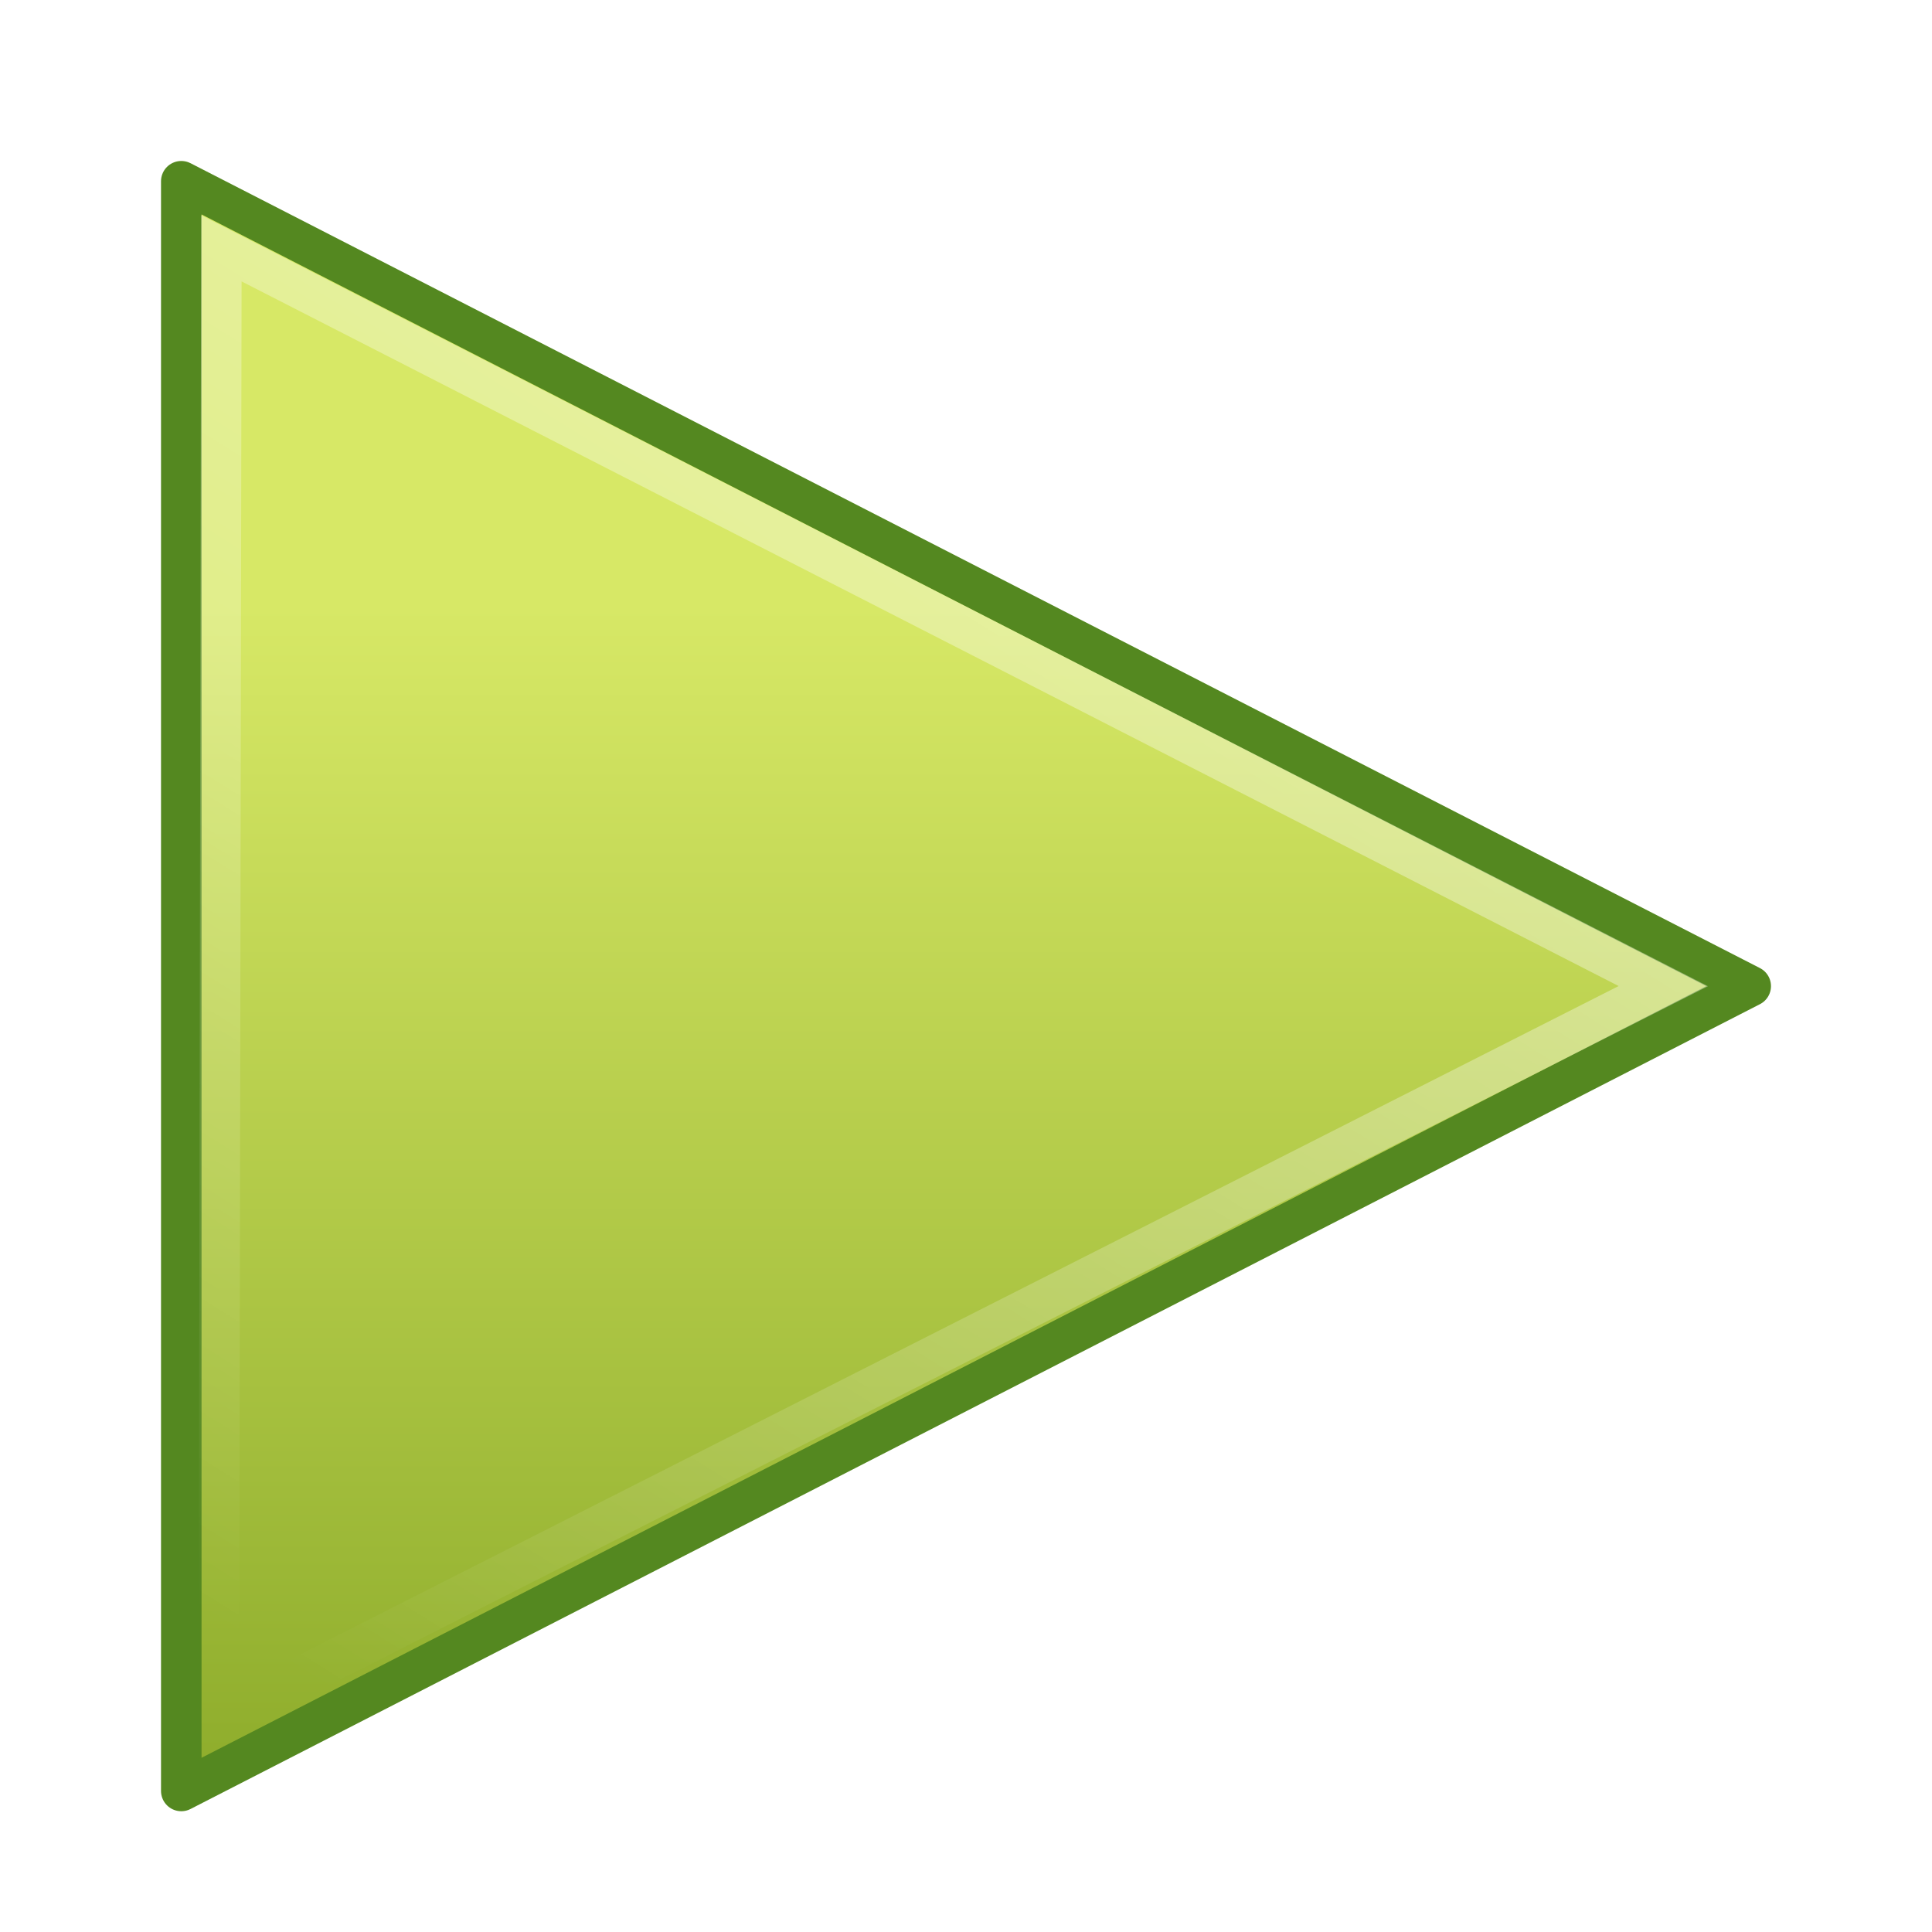
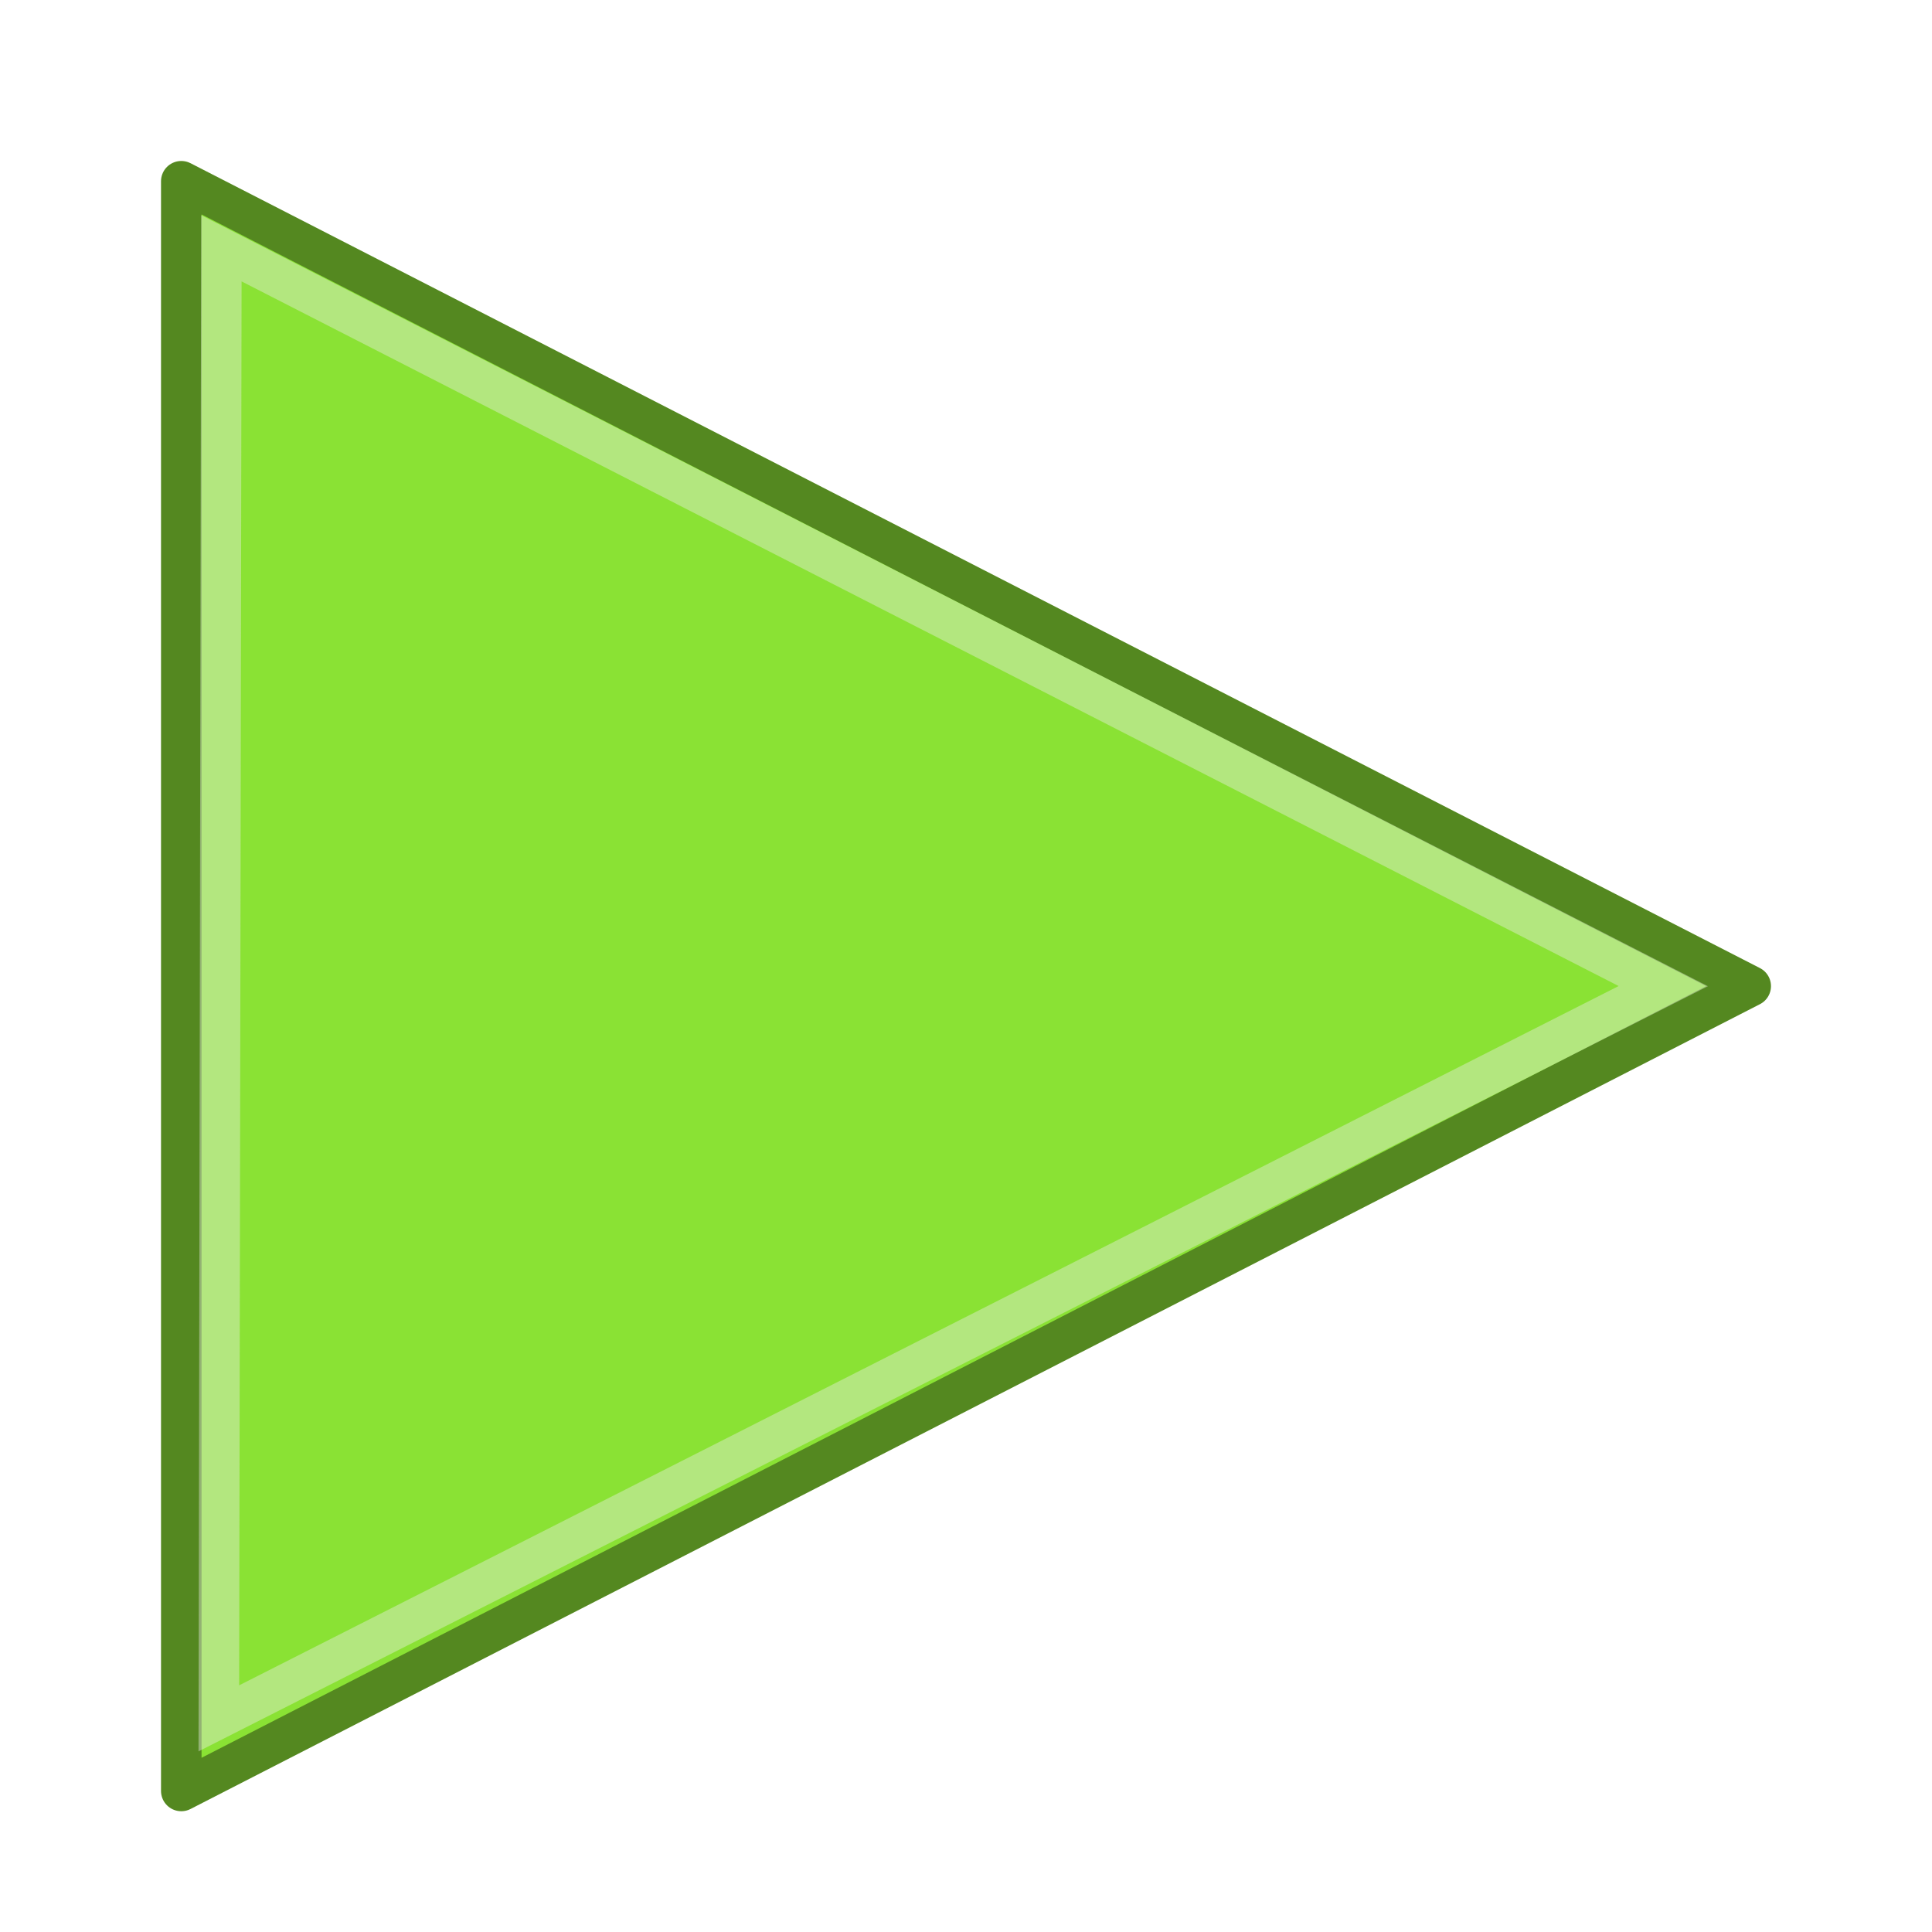
<svg xmlns="http://www.w3.org/2000/svg" id="svg2474" height="48" width="48" version="1.1">
  <defs id="defs2476">
    <linearGradient id="linearGradient3343" y2="43.878" gradientUnits="userSpaceOnUse" x2="18.037" gradientTransform="matrix(1.1476 0 0 1.0201 -3.9465 .25851)" y1="14.511" x1="18.037">
      <stop id="stop2266" style="stop-color:#d7e866" offset="0" />
-       <stop id="stop2268" style="stop-color:#8cab2a" offset="1" />
+       <stop offset="1" style="stop-color:#b1c948;stop-opacity:1;" id="stop2992" />
    </linearGradient>
    <linearGradient id="linearGradient3339" y2="46.874" gradientUnits="userSpaceOnUse" x2="13.759" gradientTransform="matrix(.9547 0 0 .92917 .89918 2.1998)" y1="14.66" x1="34.404">
      <stop id="stop4224" style="stop-color:#fff" offset="0" />
      <stop id="stop4226" style="stop-color:#fff;stop-opacity:0" offset="1" />
    </linearGradient>
  </defs>
  <g id="layer1">
-     <path id="path3375" style="stroke-linejoin:round;fill-rule:evenodd;stroke:#548820;stroke-linecap:round;stroke-width:1.007;fill:url(#linearGradient3343)" d="m4.504 44.496v-39.993l38.992 19.997-38.992 19.996z" />
-     <path id="path2294" style="opacity:0.41;stroke:url(#linearGradient3339);stroke-linecap:round;stroke-width:1.007;fill:none" d="m5.437 42.692 0.063-36.523 35.824 18.331-35.887 18.192z" />
+     <path id="path3375" style="stroke-linejoin:round;fill-rule:evenodd;stroke:#548820;stroke-linecap:round;stroke-width:1.007;fill:#8ae234;fill-opacity:1" d="m4.504 44.496v-39.993l38.992 19.997-38.992 19.996z" />
+     <path id="path2294" style="opacity:0.41;stroke:#eeeeec;stroke-linecap:round;stroke-width:1.007;fill:none" d="m5.437 42.692 0.063-36.523 35.824 18.331-35.887 18.192z" />
  </g>
</svg>
